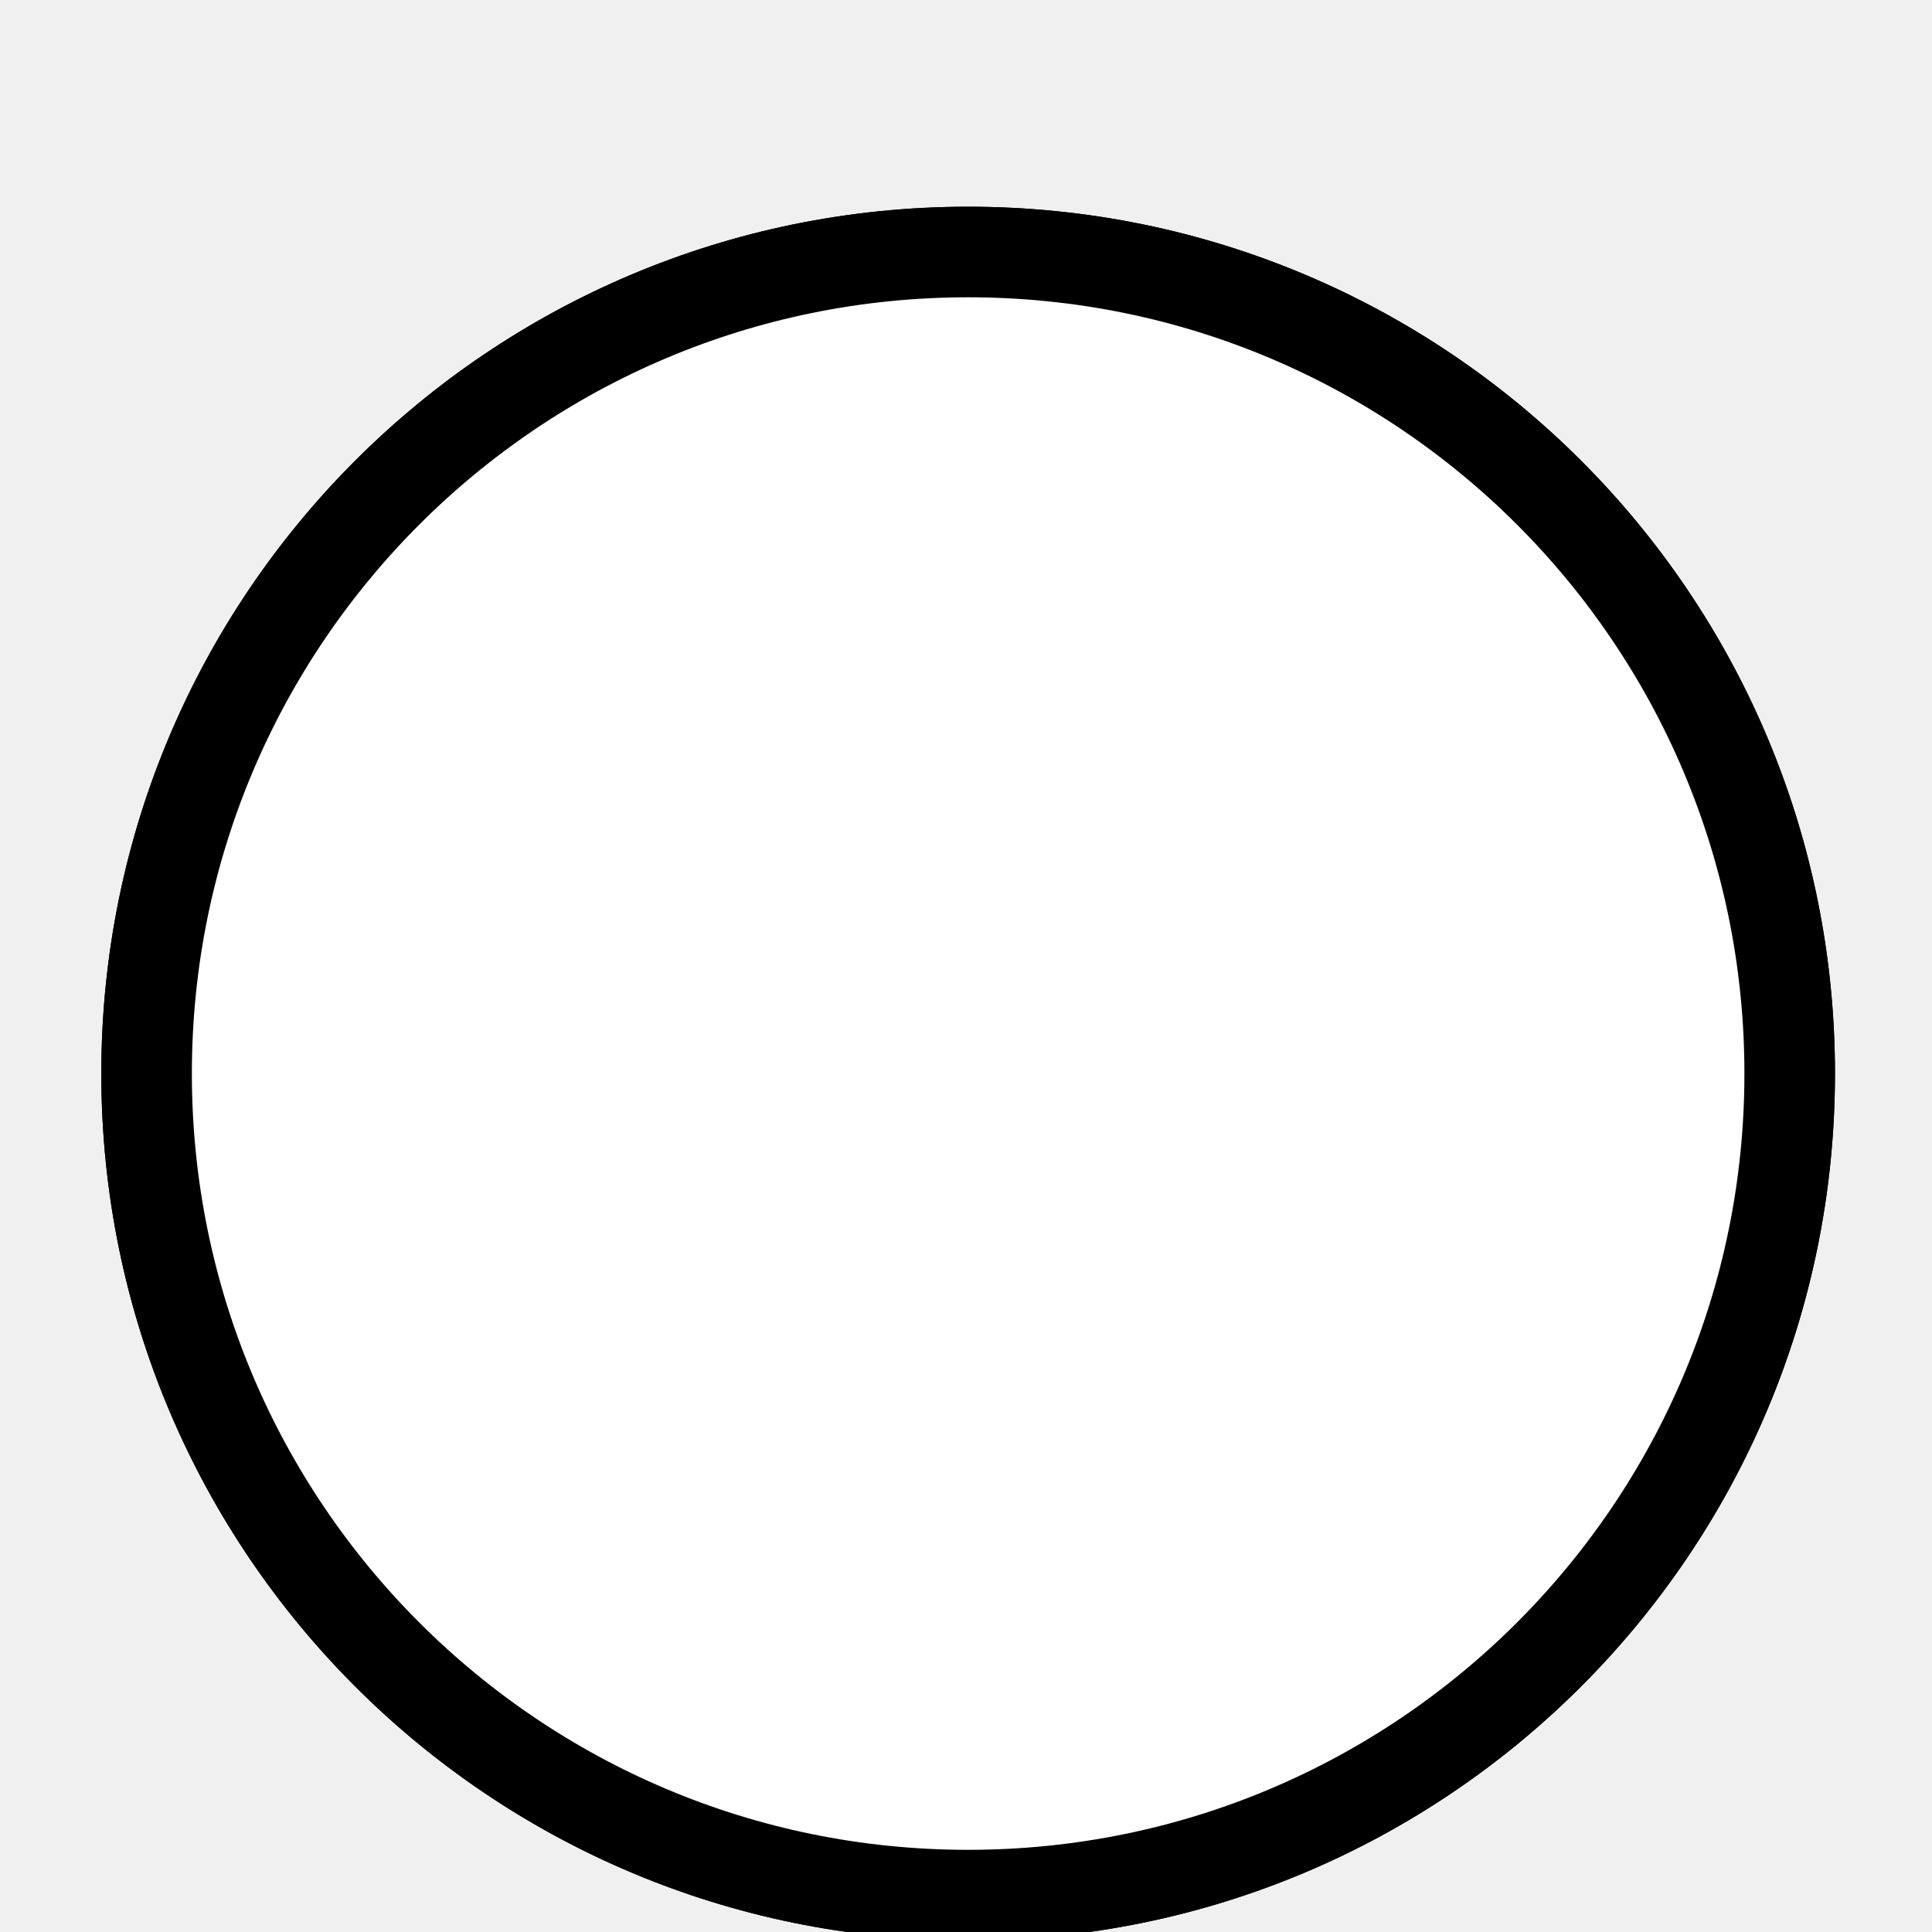
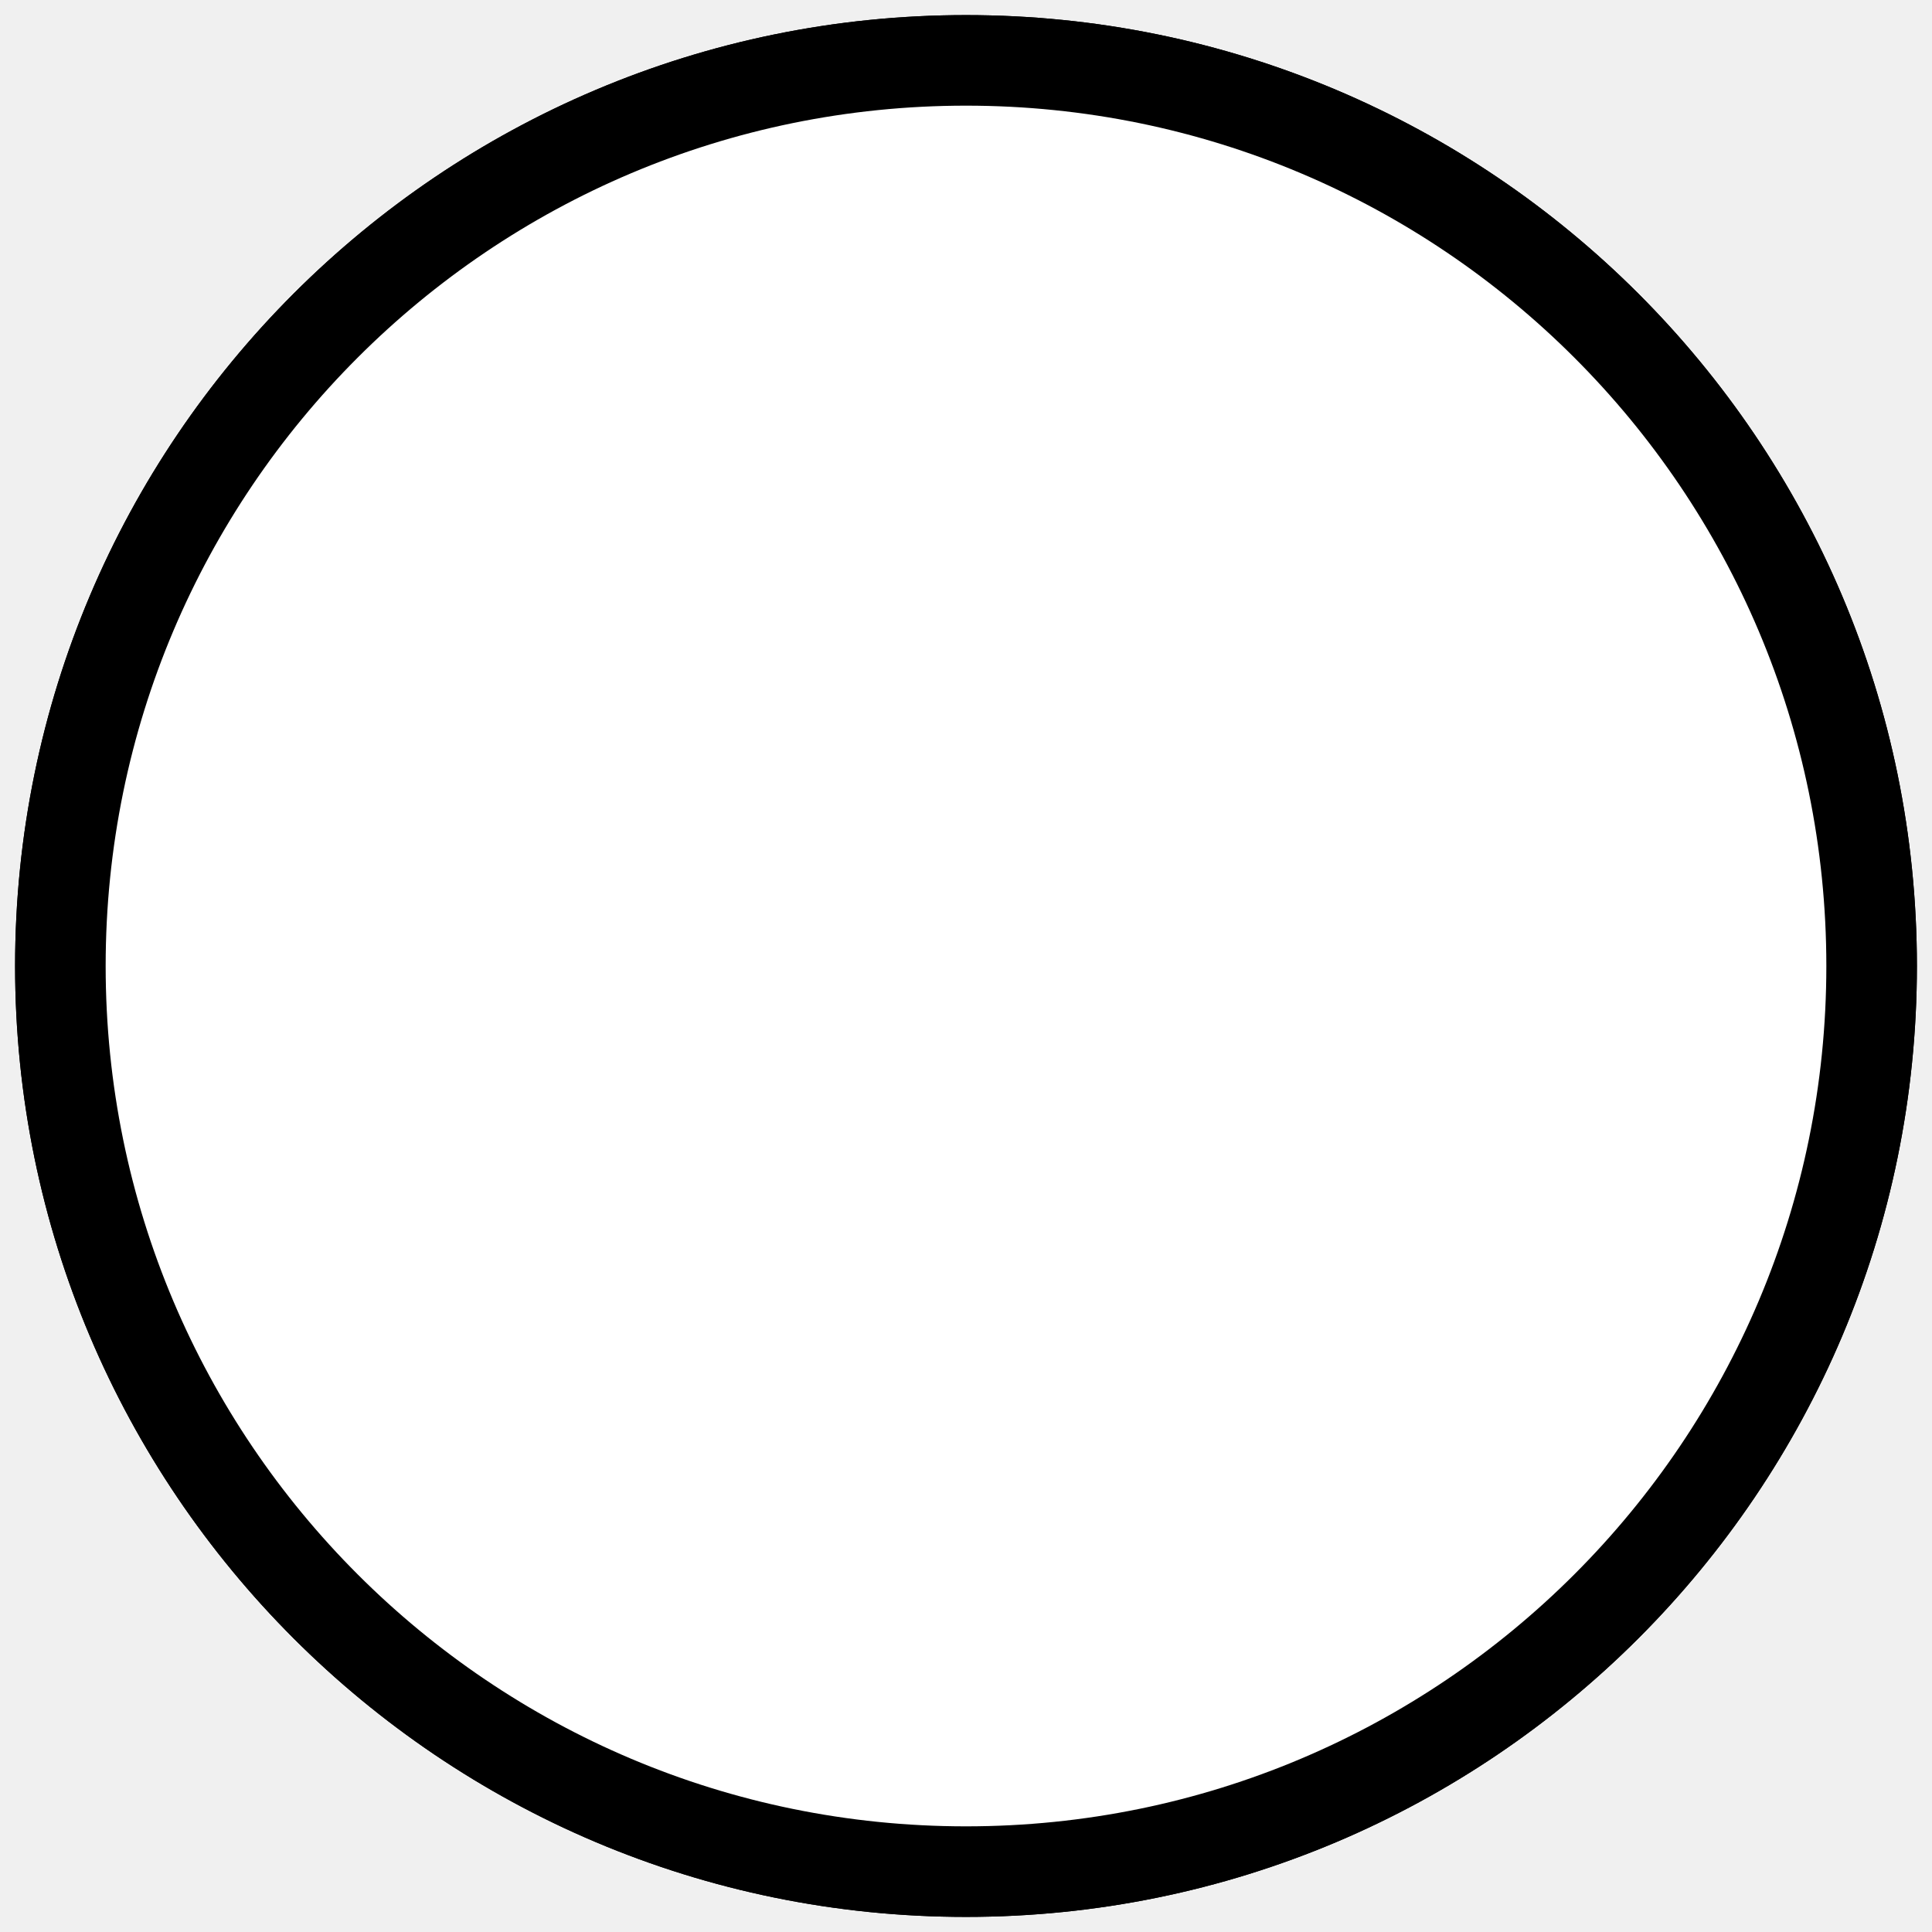
- <svg xmlns="http://www.w3.org/2000/svg" width="64" height="64" viewBox="0 0 64 64" id="svg2" version="1.1">
-   <defs id="defs4" />
+ <svg xmlns="http://www.w3.org/2000/svg" version="1.1" viewBox="0 0 64 64" height="64" width="64">
  <g id="checked">
-     <circle r="27.215" cy="35.563" cx="32.071" id="path4166" style="opacity:1;fill:#ffffff;fill-opacity:1;stroke:#000000;stroke-width:3;stroke-linecap:butt;stroke-linejoin:miter;stroke-miterlimit:0;stroke-dasharray:none;stroke-opacity:1" />
-     <circle r="20.678" cy="35.563" cx="32.071" id="path4166-1" style="opacity:1;fill:#000000;fill-opacity:1;stroke:none;stroke-width:3;stroke-linecap:butt;stroke-linejoin:miter;stroke-miterlimit:0;stroke-dasharray:none;stroke-opacity:1" />
+     <circle style="opacity:1;fill:#ffffff;fill-opacity:1;stroke:#000000;stroke-width:3;stroke-linecap:butt;stroke-linejoin:miter;stroke-miterlimit:0;stroke-dasharray:none;stroke-opacity:1" id="path4166" cx="32" cy="32" r="30" />
+     <circle style="opacity:1;fill:#000000;fill-opacity:1;stroke:none;stroke-width:3;stroke-linecap:butt;stroke-linejoin:miter;stroke-miterlimit:0;stroke-dasharray:none;stroke-opacity:1" id="path4166-1" cx="32" cy="32" r="22" />
  </g>
-   <circle style="opacity:1;fill:#ffffff;fill-opacity:1;stroke:#000000;stroke-width:3;stroke-linecap:butt;stroke-linejoin:miter;stroke-miterlimit:0;stroke-dasharray:none;stroke-opacity:1" id="unchecked" cx="32.071" cy="35.563" r="27.215" />
+   <circle r="30" cy="32" cx="32" id="unchecked" style="opacity:1;fill:#ffffff;fill-opacity:1;stroke:#000000;stroke-width:3;stroke-linecap:butt;stroke-linejoin:miter;stroke-miterlimit:0;stroke-dasharray:none;stroke-opacity:1" />
</svg>
